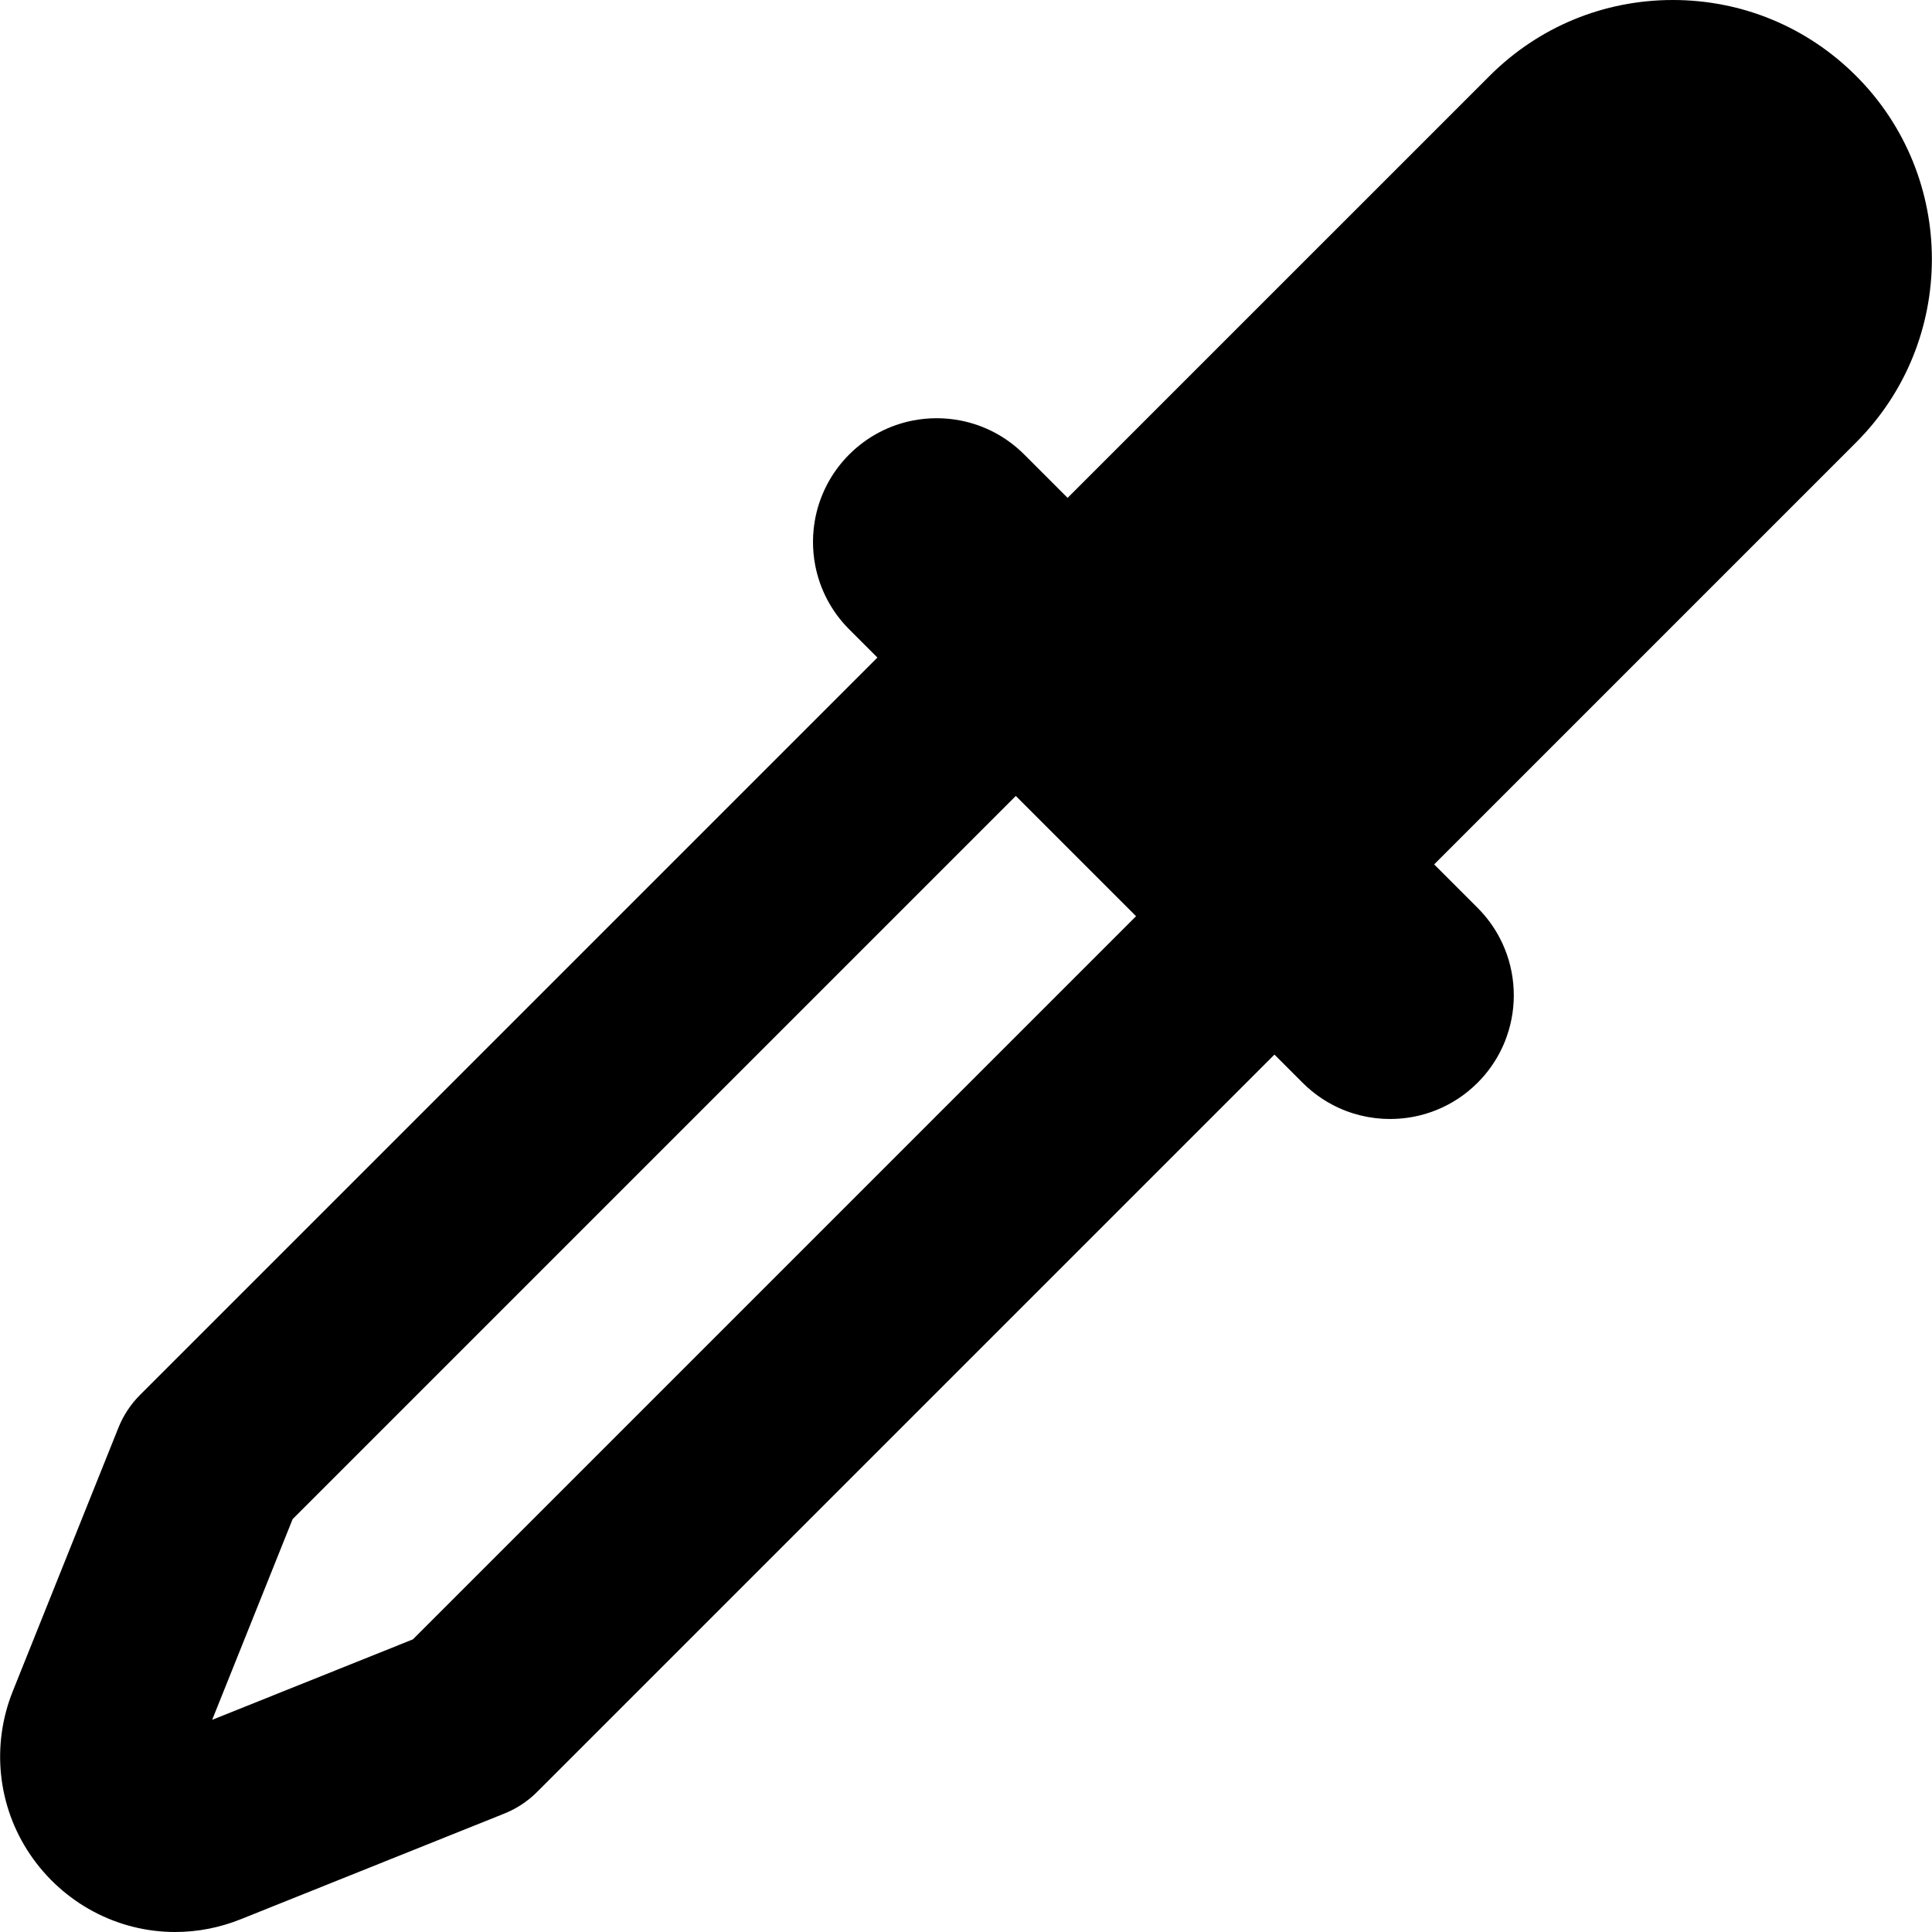
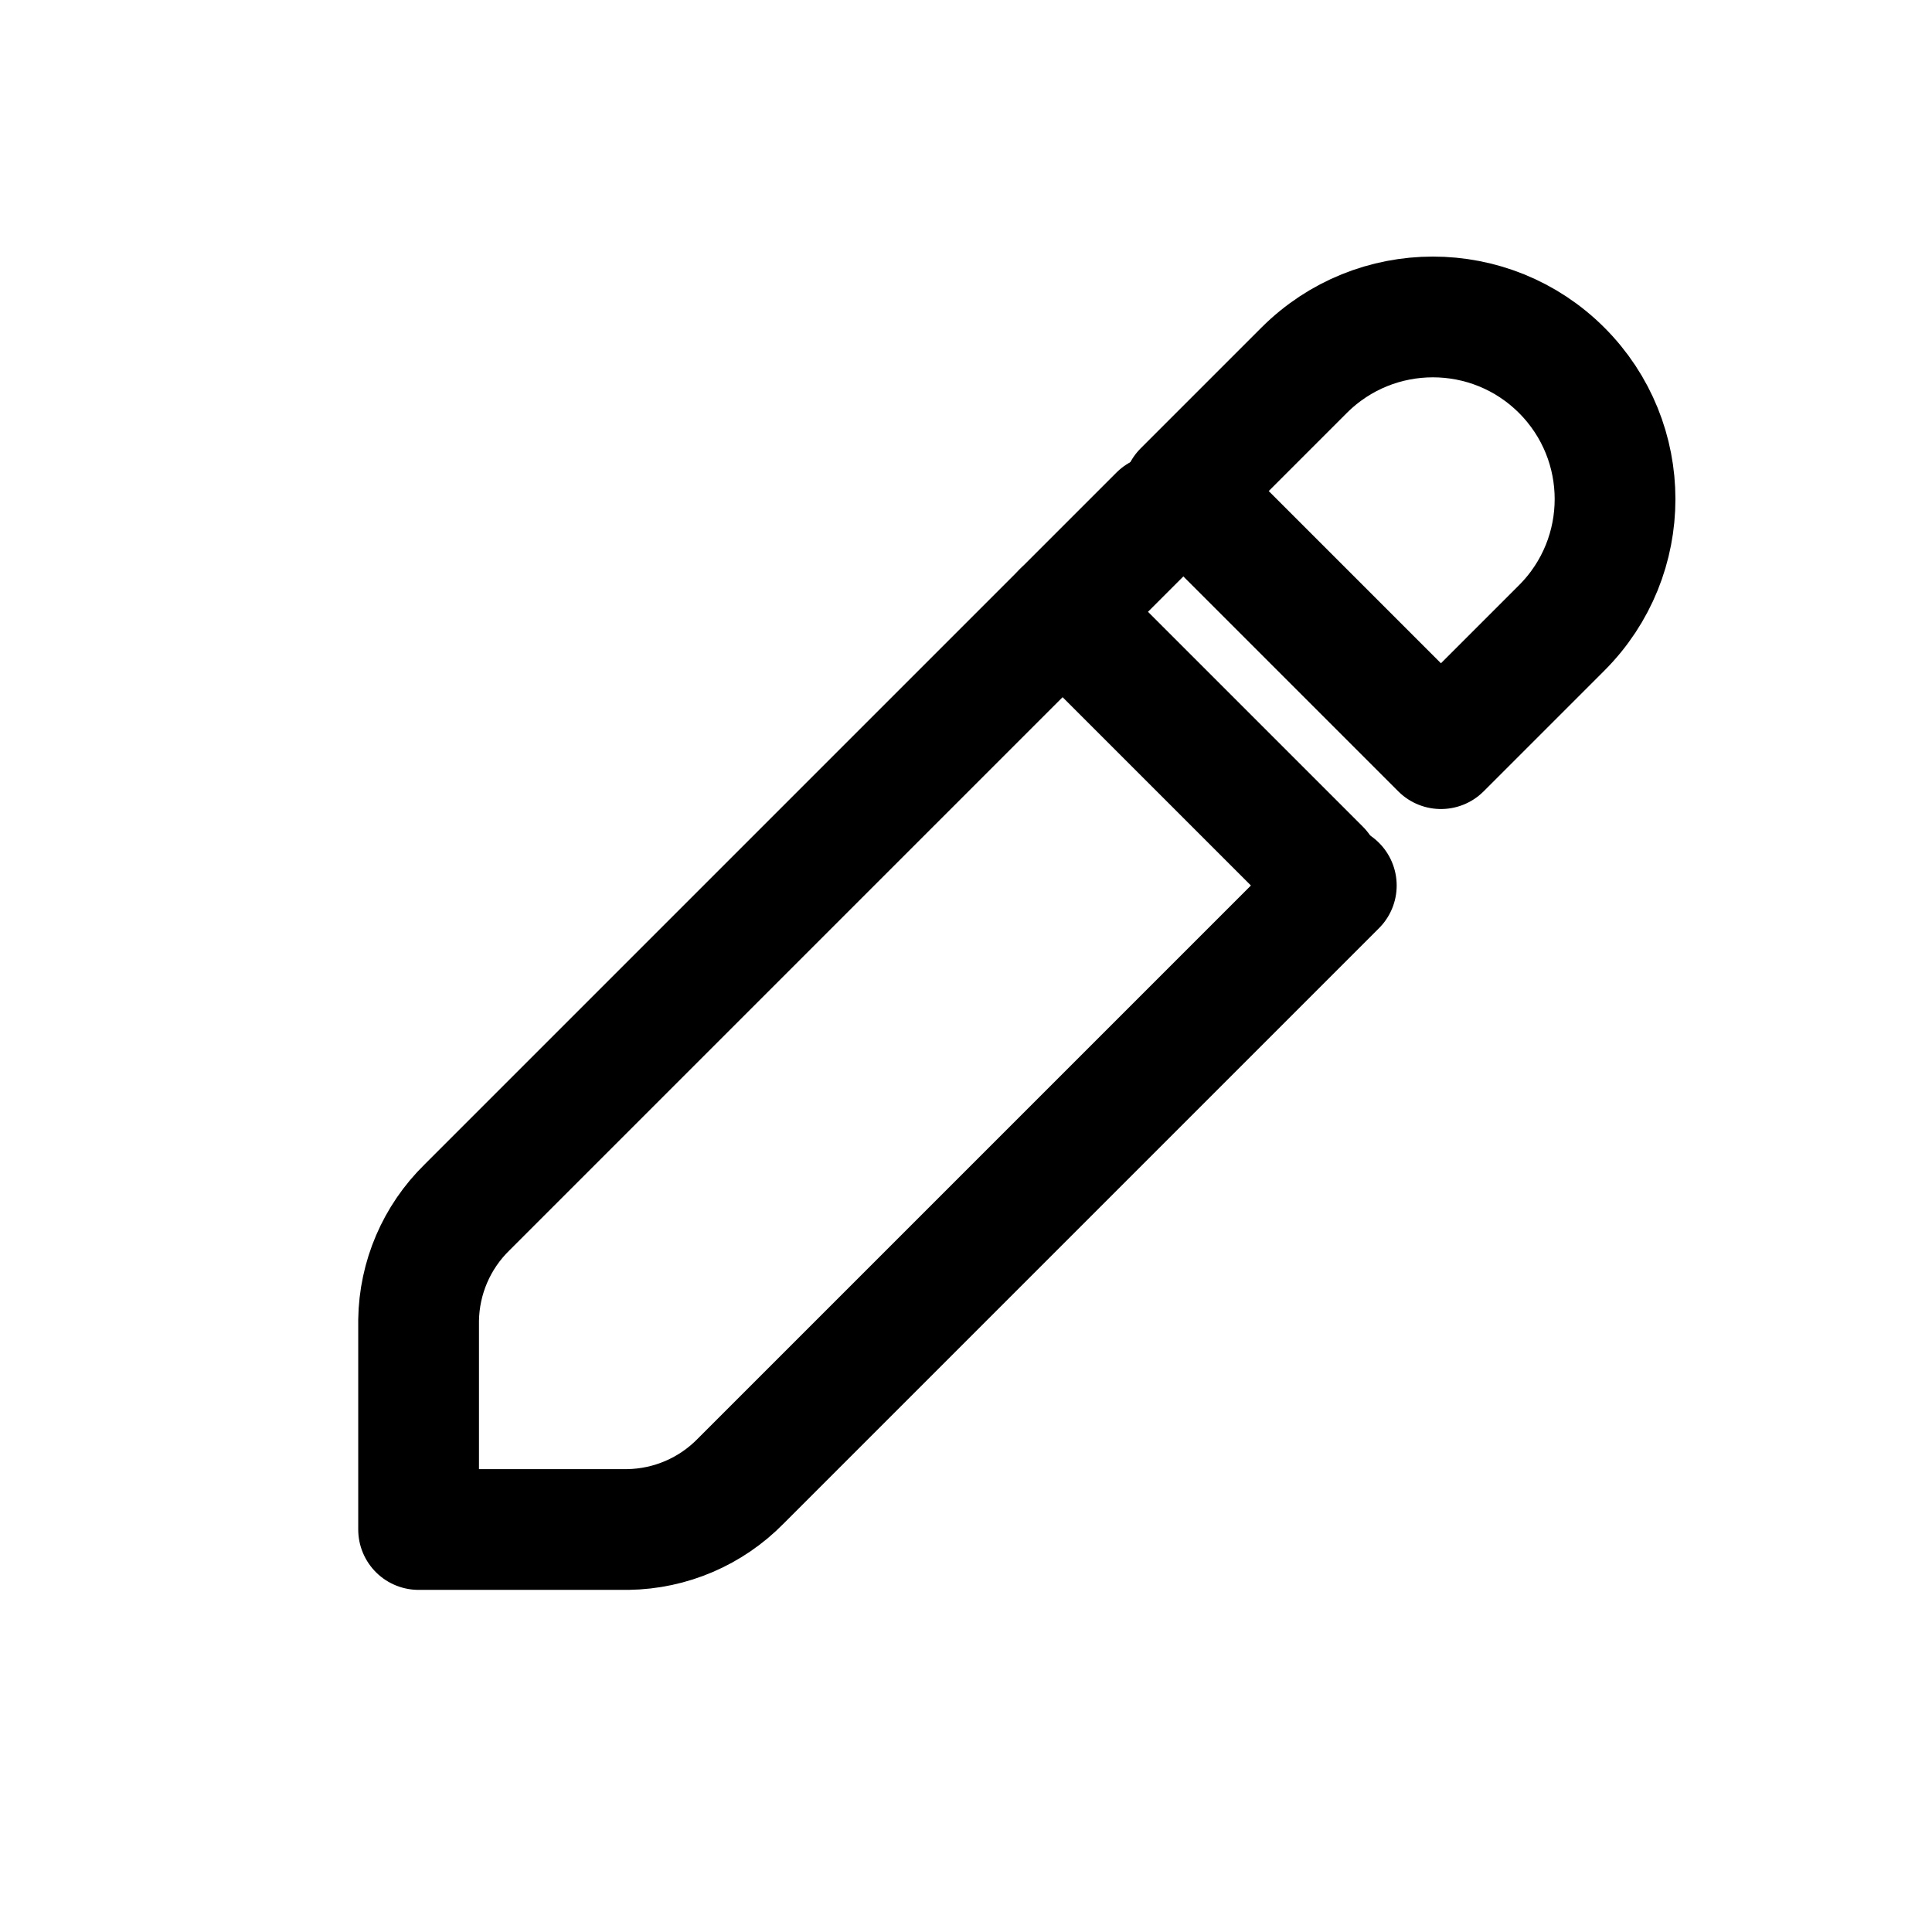
- <svg xmlns="http://www.w3.org/2000/svg" version="1.1" id="Capa_1" x="0px" y="0px" viewBox="0 0 296.135 296.135" style="enable-background:new 0 0 296.135 296.135;" xml:space="preserve">
-   <path d="M284.5,11.635C276.997,4.132,267.021,0,256.411,0s-20.586,4.132-28.089,11.635l-64.681,64.68l-6.658-6.658  c-2.777-2.777-6.2-4.512-9.786-5.206c-0.598-0.116-1.2-0.202-1.804-0.26s-1.211-0.087-1.817-0.087s-1.213,0.029-1.817,0.087  s-1.206,0.145-1.804,0.26c-3.585,0.694-7.009,2.43-9.786,5.206v0c-1.388,1.388-2.516,2.938-3.384,4.59  c-0.289,0.55-0.55,1.112-0.781,1.683c-0.694,1.712-1.128,3.505-1.302,5.317c-0.058,0.604-0.087,1.211-0.087,1.817  c0,1.213,0.116,2.426,0.347,3.621c0.347,1.793,0.954,3.545,1.822,5.196c0.868,1.651,1.996,3.201,3.384,4.59l4.319,4.319  L21.468,213.811c-1.434,1.434-2.563,3.143-3.316,5.025l-16.19,40.387c-3.326,8.298-2.338,17.648,2.644,25.013  c5.04,7.451,13.356,11.899,22.244,11.899c3.432,0,6.817-0.659,10.063-1.961L77.3,277.984c1.882-0.754,3.592-1.883,5.025-3.316  l113.021-113.021l4.318,4.318c0.463,0.463,0.944,0.897,1.44,1.302c0.993,0.81,2.049,1.504,3.15,2.083  c2.752,1.446,5.785,2.169,8.818,2.169l0,0c0.029,0,0.058-0.004,0.087-0.004c1.791-0.008,3.58-0.264,5.312-0.777  c2.345-0.694,4.583-1.851,6.569-3.471c0.497-0.405,0.977-0.839,1.44-1.302v0c2.314-2.314,3.905-5.077,4.772-8.009  c0.694-2.345,0.926-4.798,0.694-7.216c-0.116-1.209-0.347-2.408-0.694-3.581s-0.81-2.318-1.388-3.419  c-0.868-1.651-1.996-3.201-3.384-4.59l-6.658-6.658l64.68-64.68C299.988,52.326,299.988,27.124,284.5,11.635z M63.285,251.282  l-30.764,12.331l12.332-30.763l110.848-110.848l18.432,18.432L63.285,251.282z" />
+ <svg xmlns="http://www.w3.org/2000/svg" viewBox="0 0 24 24" width="24" height="24" fill="none" stroke="#000" stroke-width="1.5" stroke-linecap="round" stroke-linejoin="round">
+   <path d="M13.2 7.6l3.2 3.2" />
+   <path d="M14.4 6.4l-1.2 1.2L5.8 15a2 2 0 0 0-.6 1.4V19h2.6a2 2 0 0 0 1.4-.6l7.4-7.4" />
+   <path d="M16.2 4.6a2.2 2.2 0 0 1 3.2 3.2l-1.5 1.5-3.2-3.2z" />
</svg>
